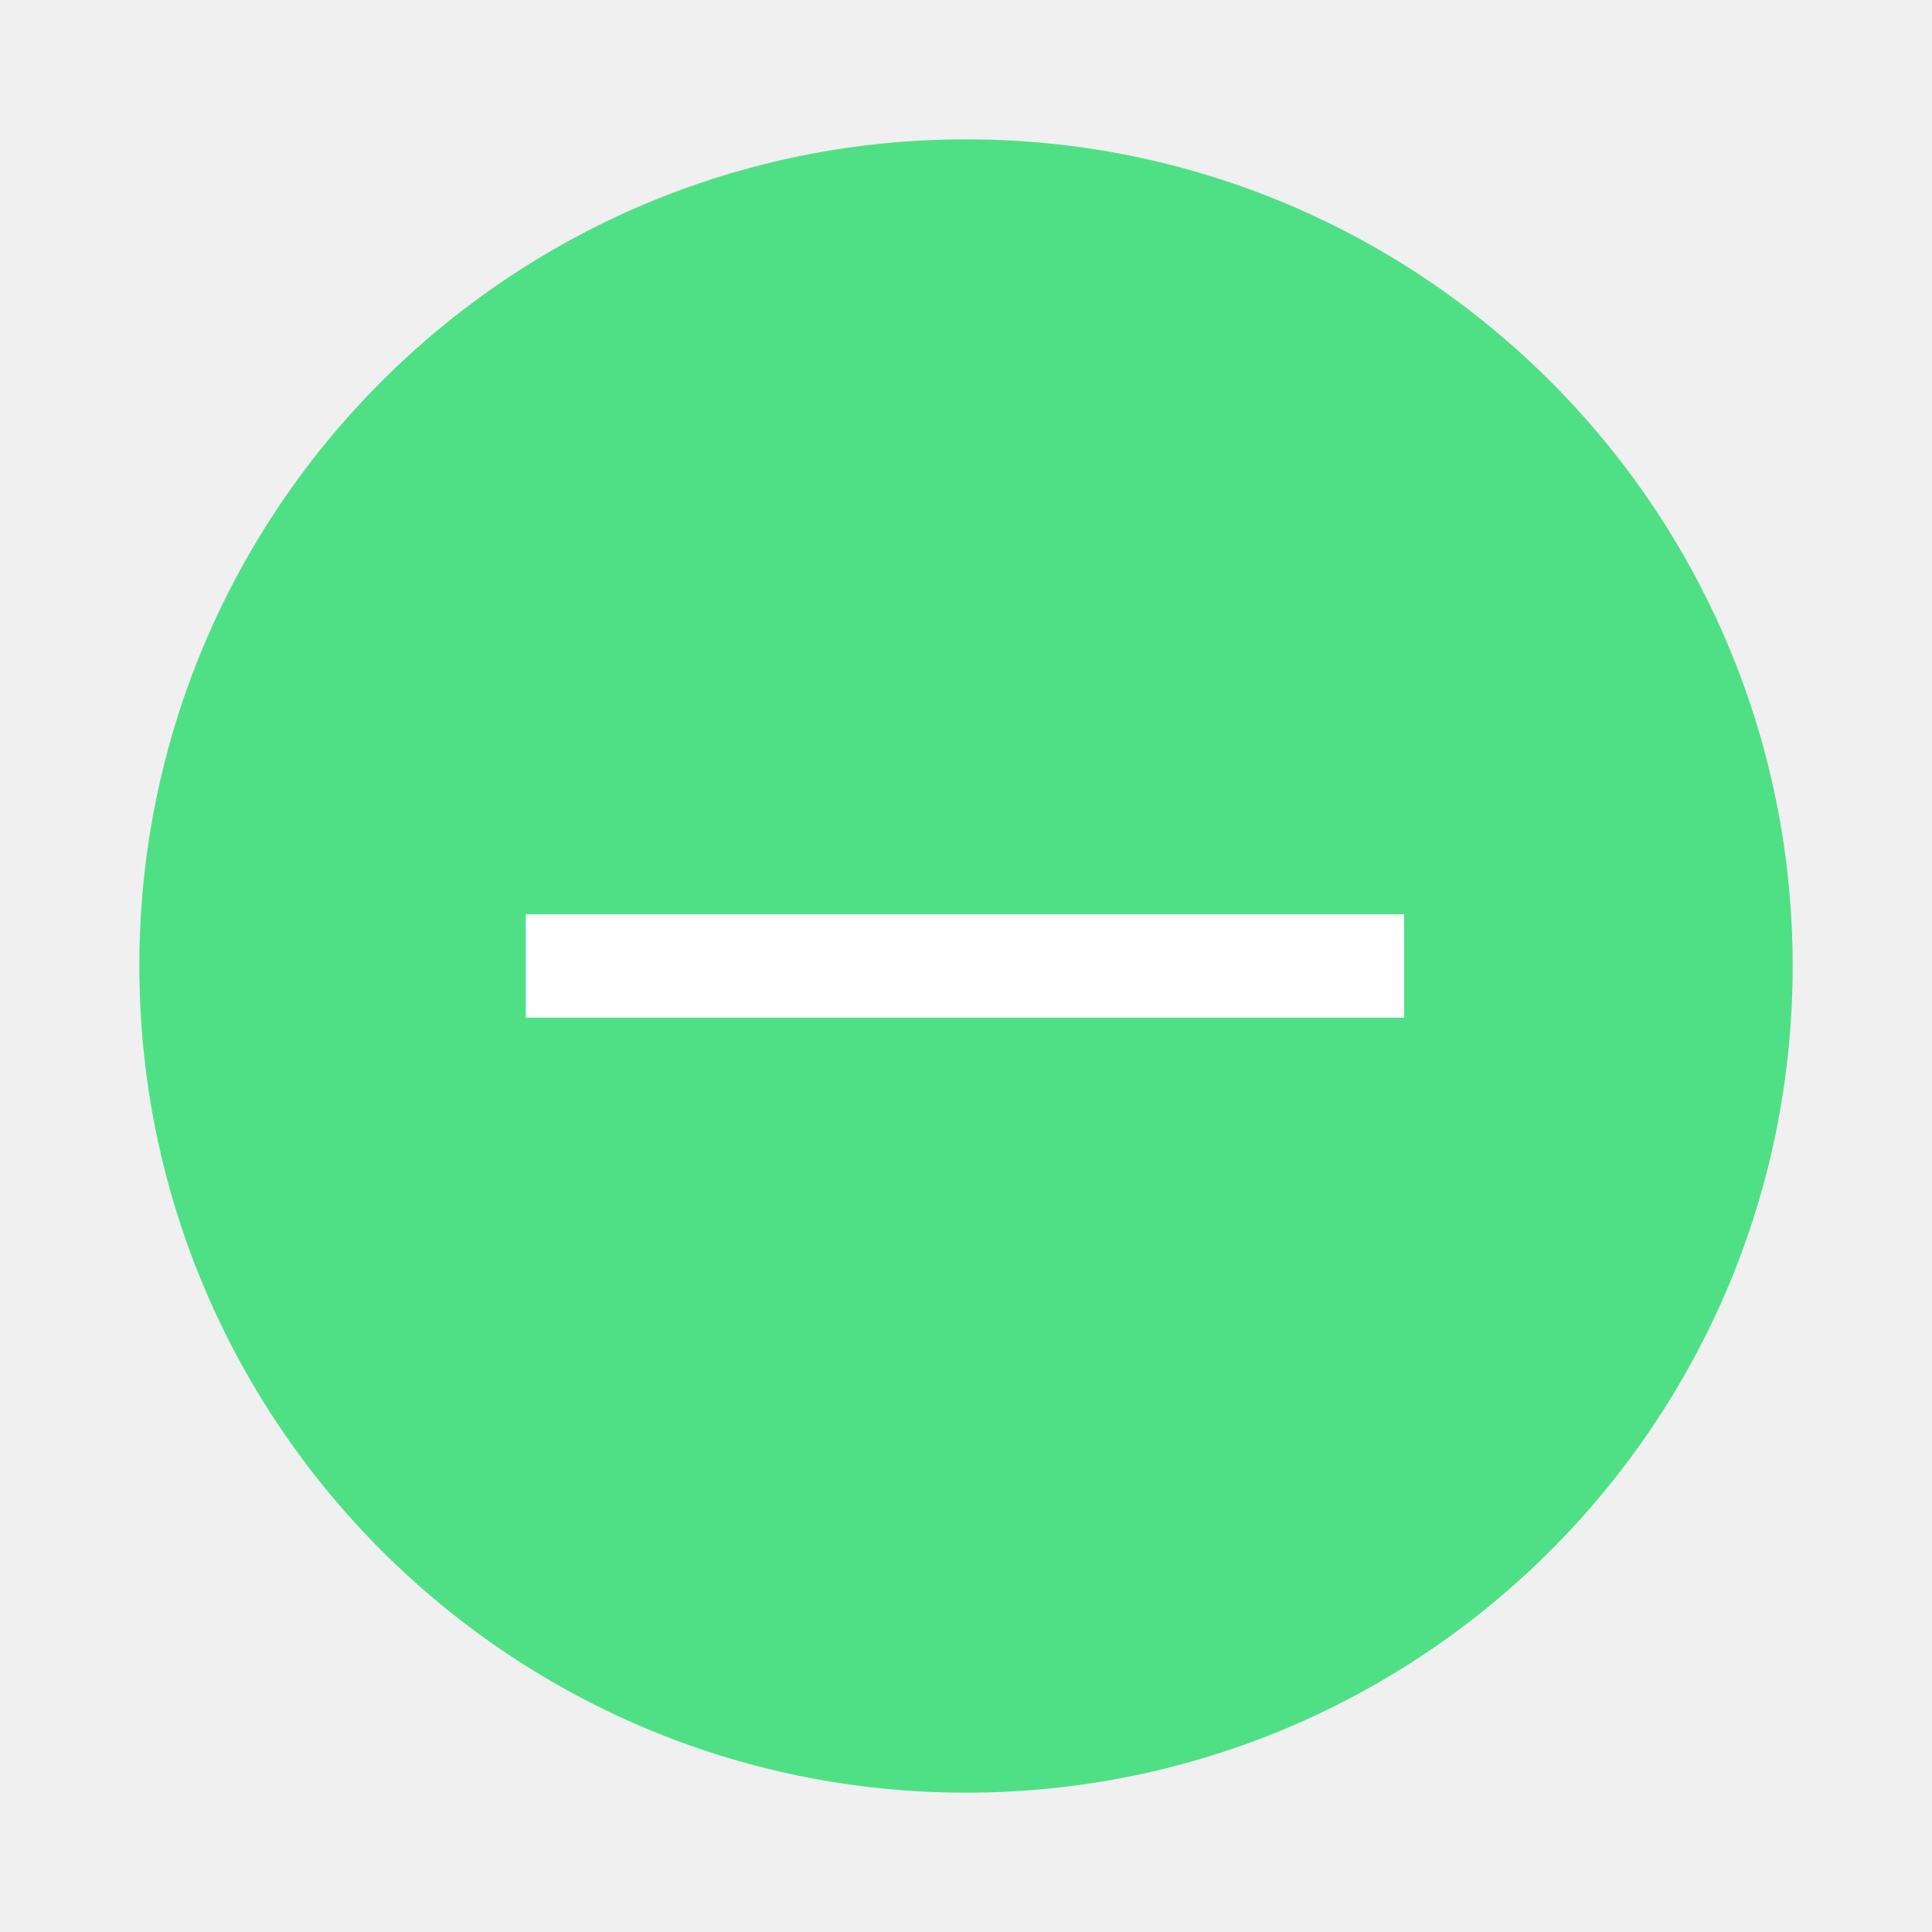
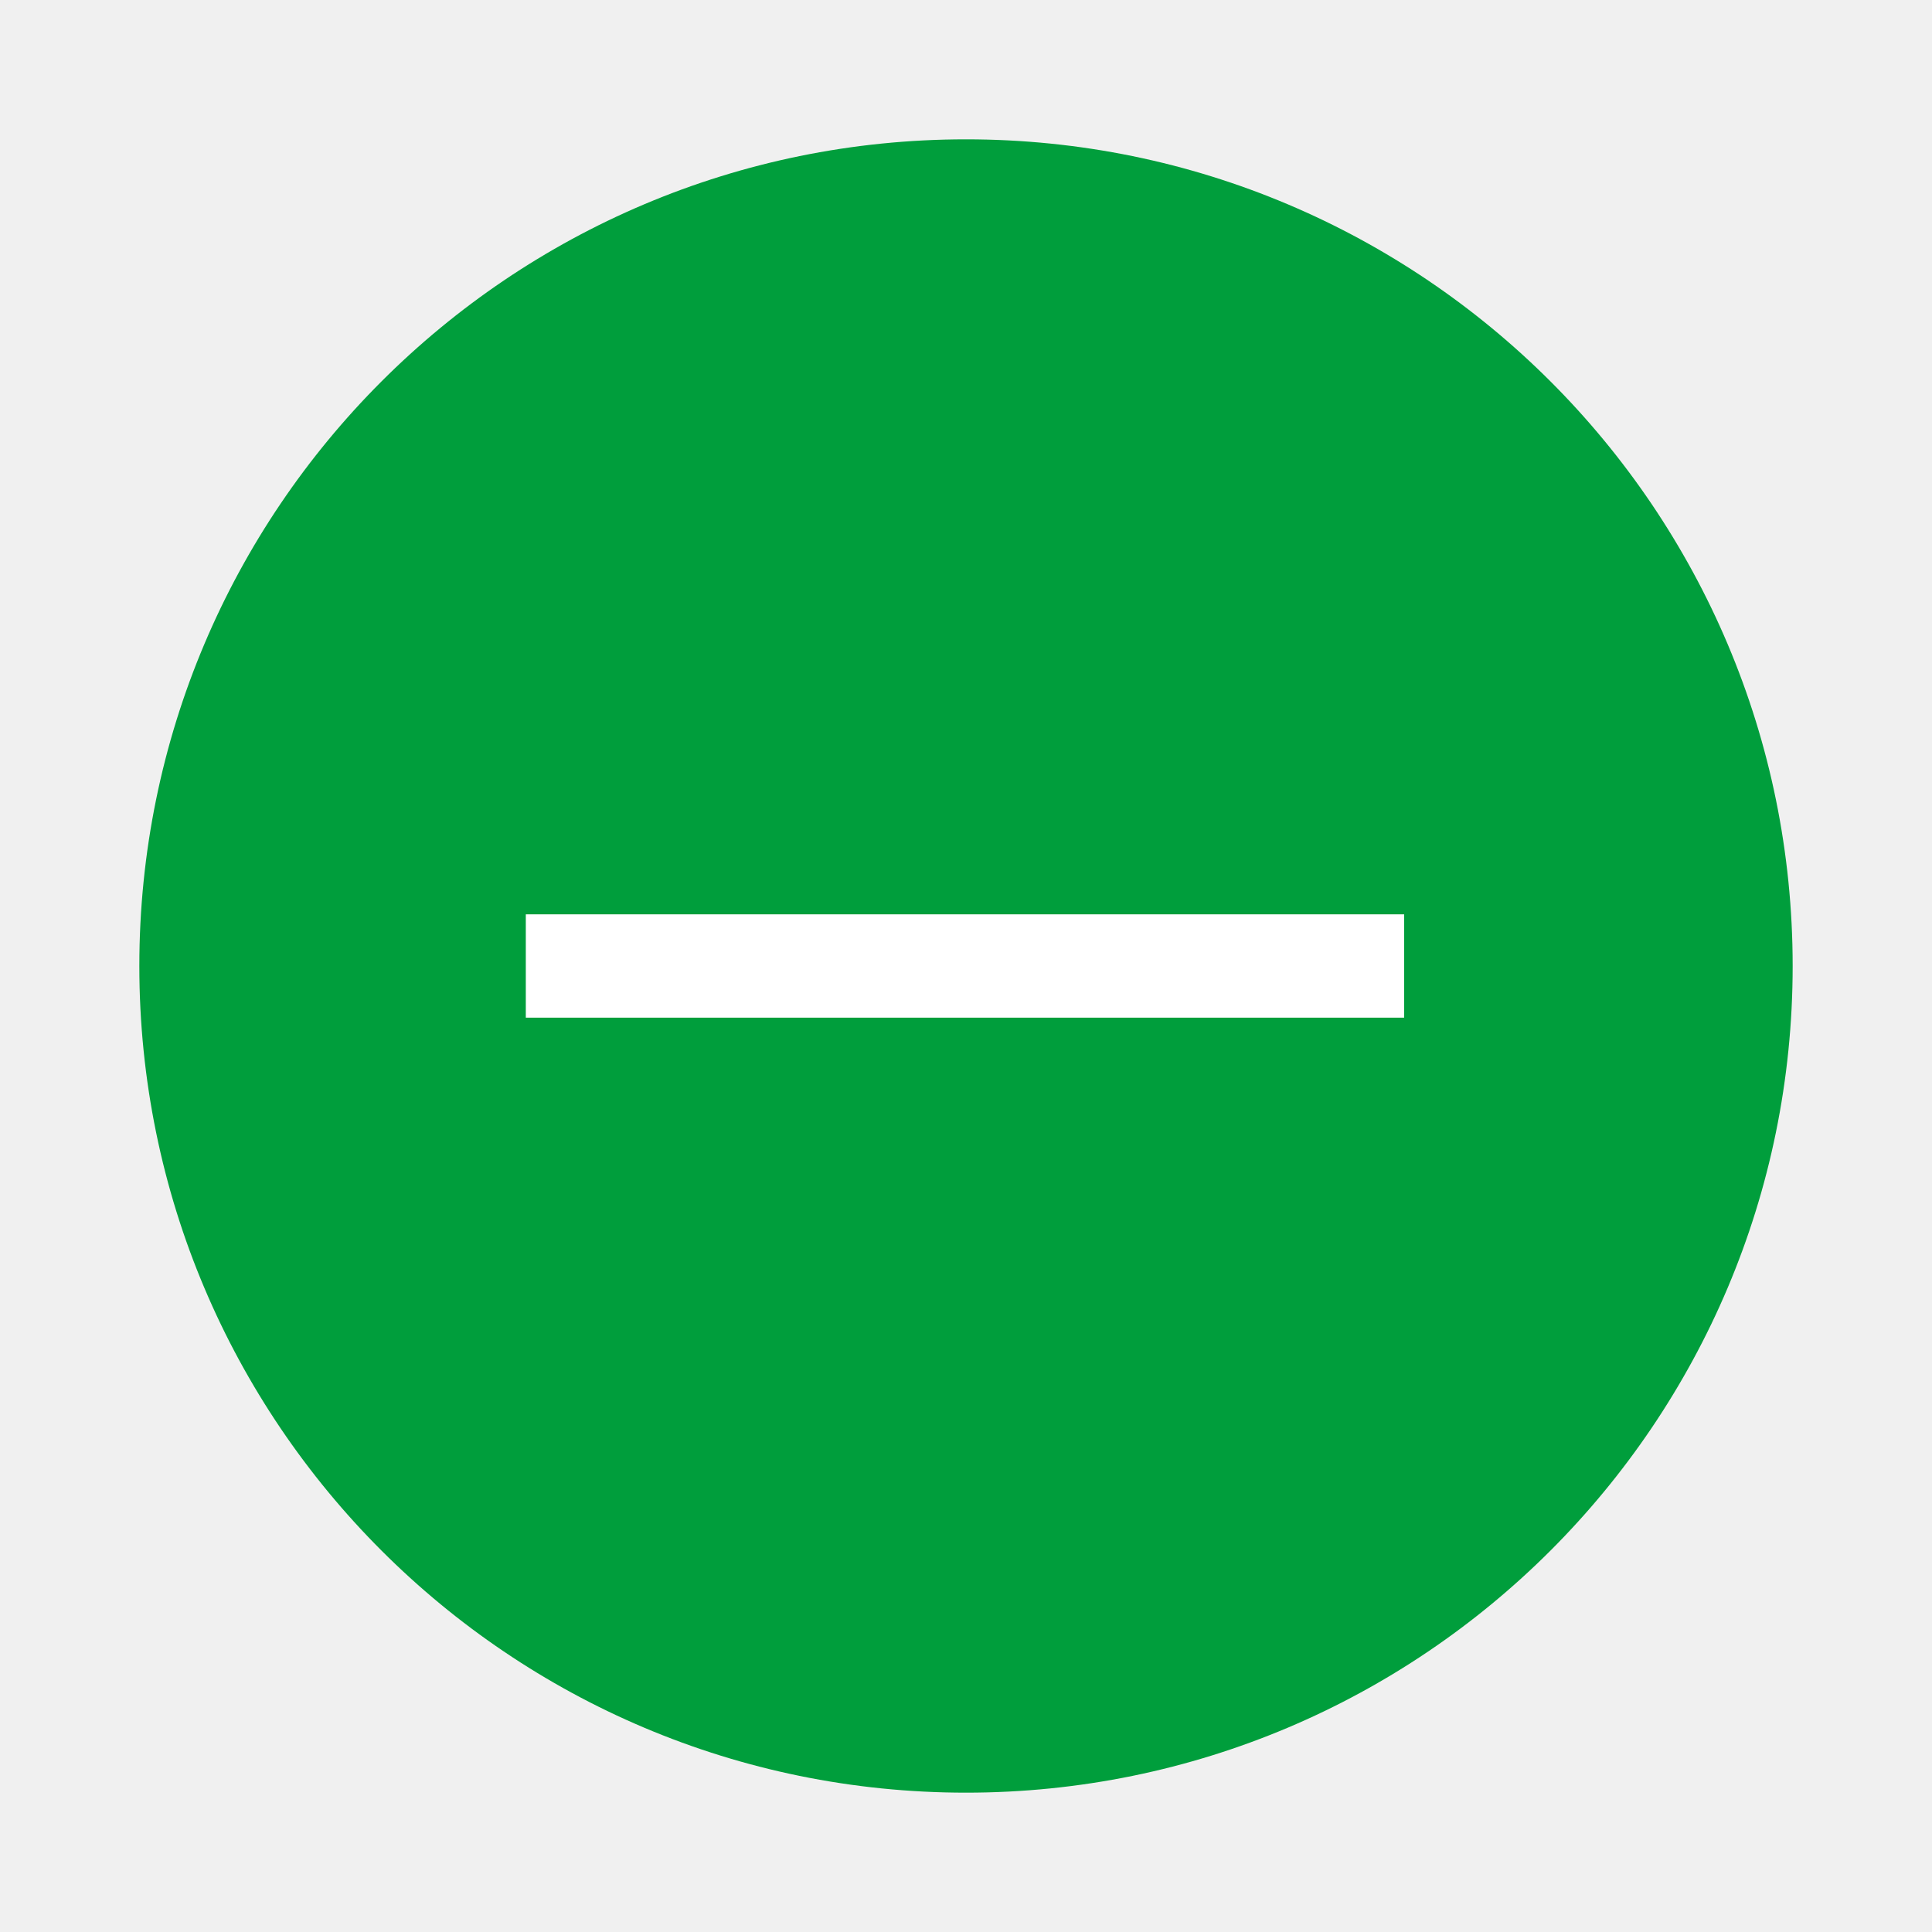
<svg xmlns="http://www.w3.org/2000/svg" version="1.1" id="Layer_1" viewBox="0 0 512 512" xml:space="preserve">
  <defs id="defs1" />
-   <circle style="fill:#4fe086;stroke-width:0.856;fill-opacity:1" cx="256" cy="256" r="219.074" id="circle1" />
+   <circle style="fill:#009e3c;stroke-width:0.856;fill-opacity:1" cx="256" cy="256" r="219.074" id="circle1" />
  <rect x="139.343" y="242.308" style="fill:#ffffff;stroke-width:0.856" width="232.766" height="27.384" id="rect1" />
</svg>
